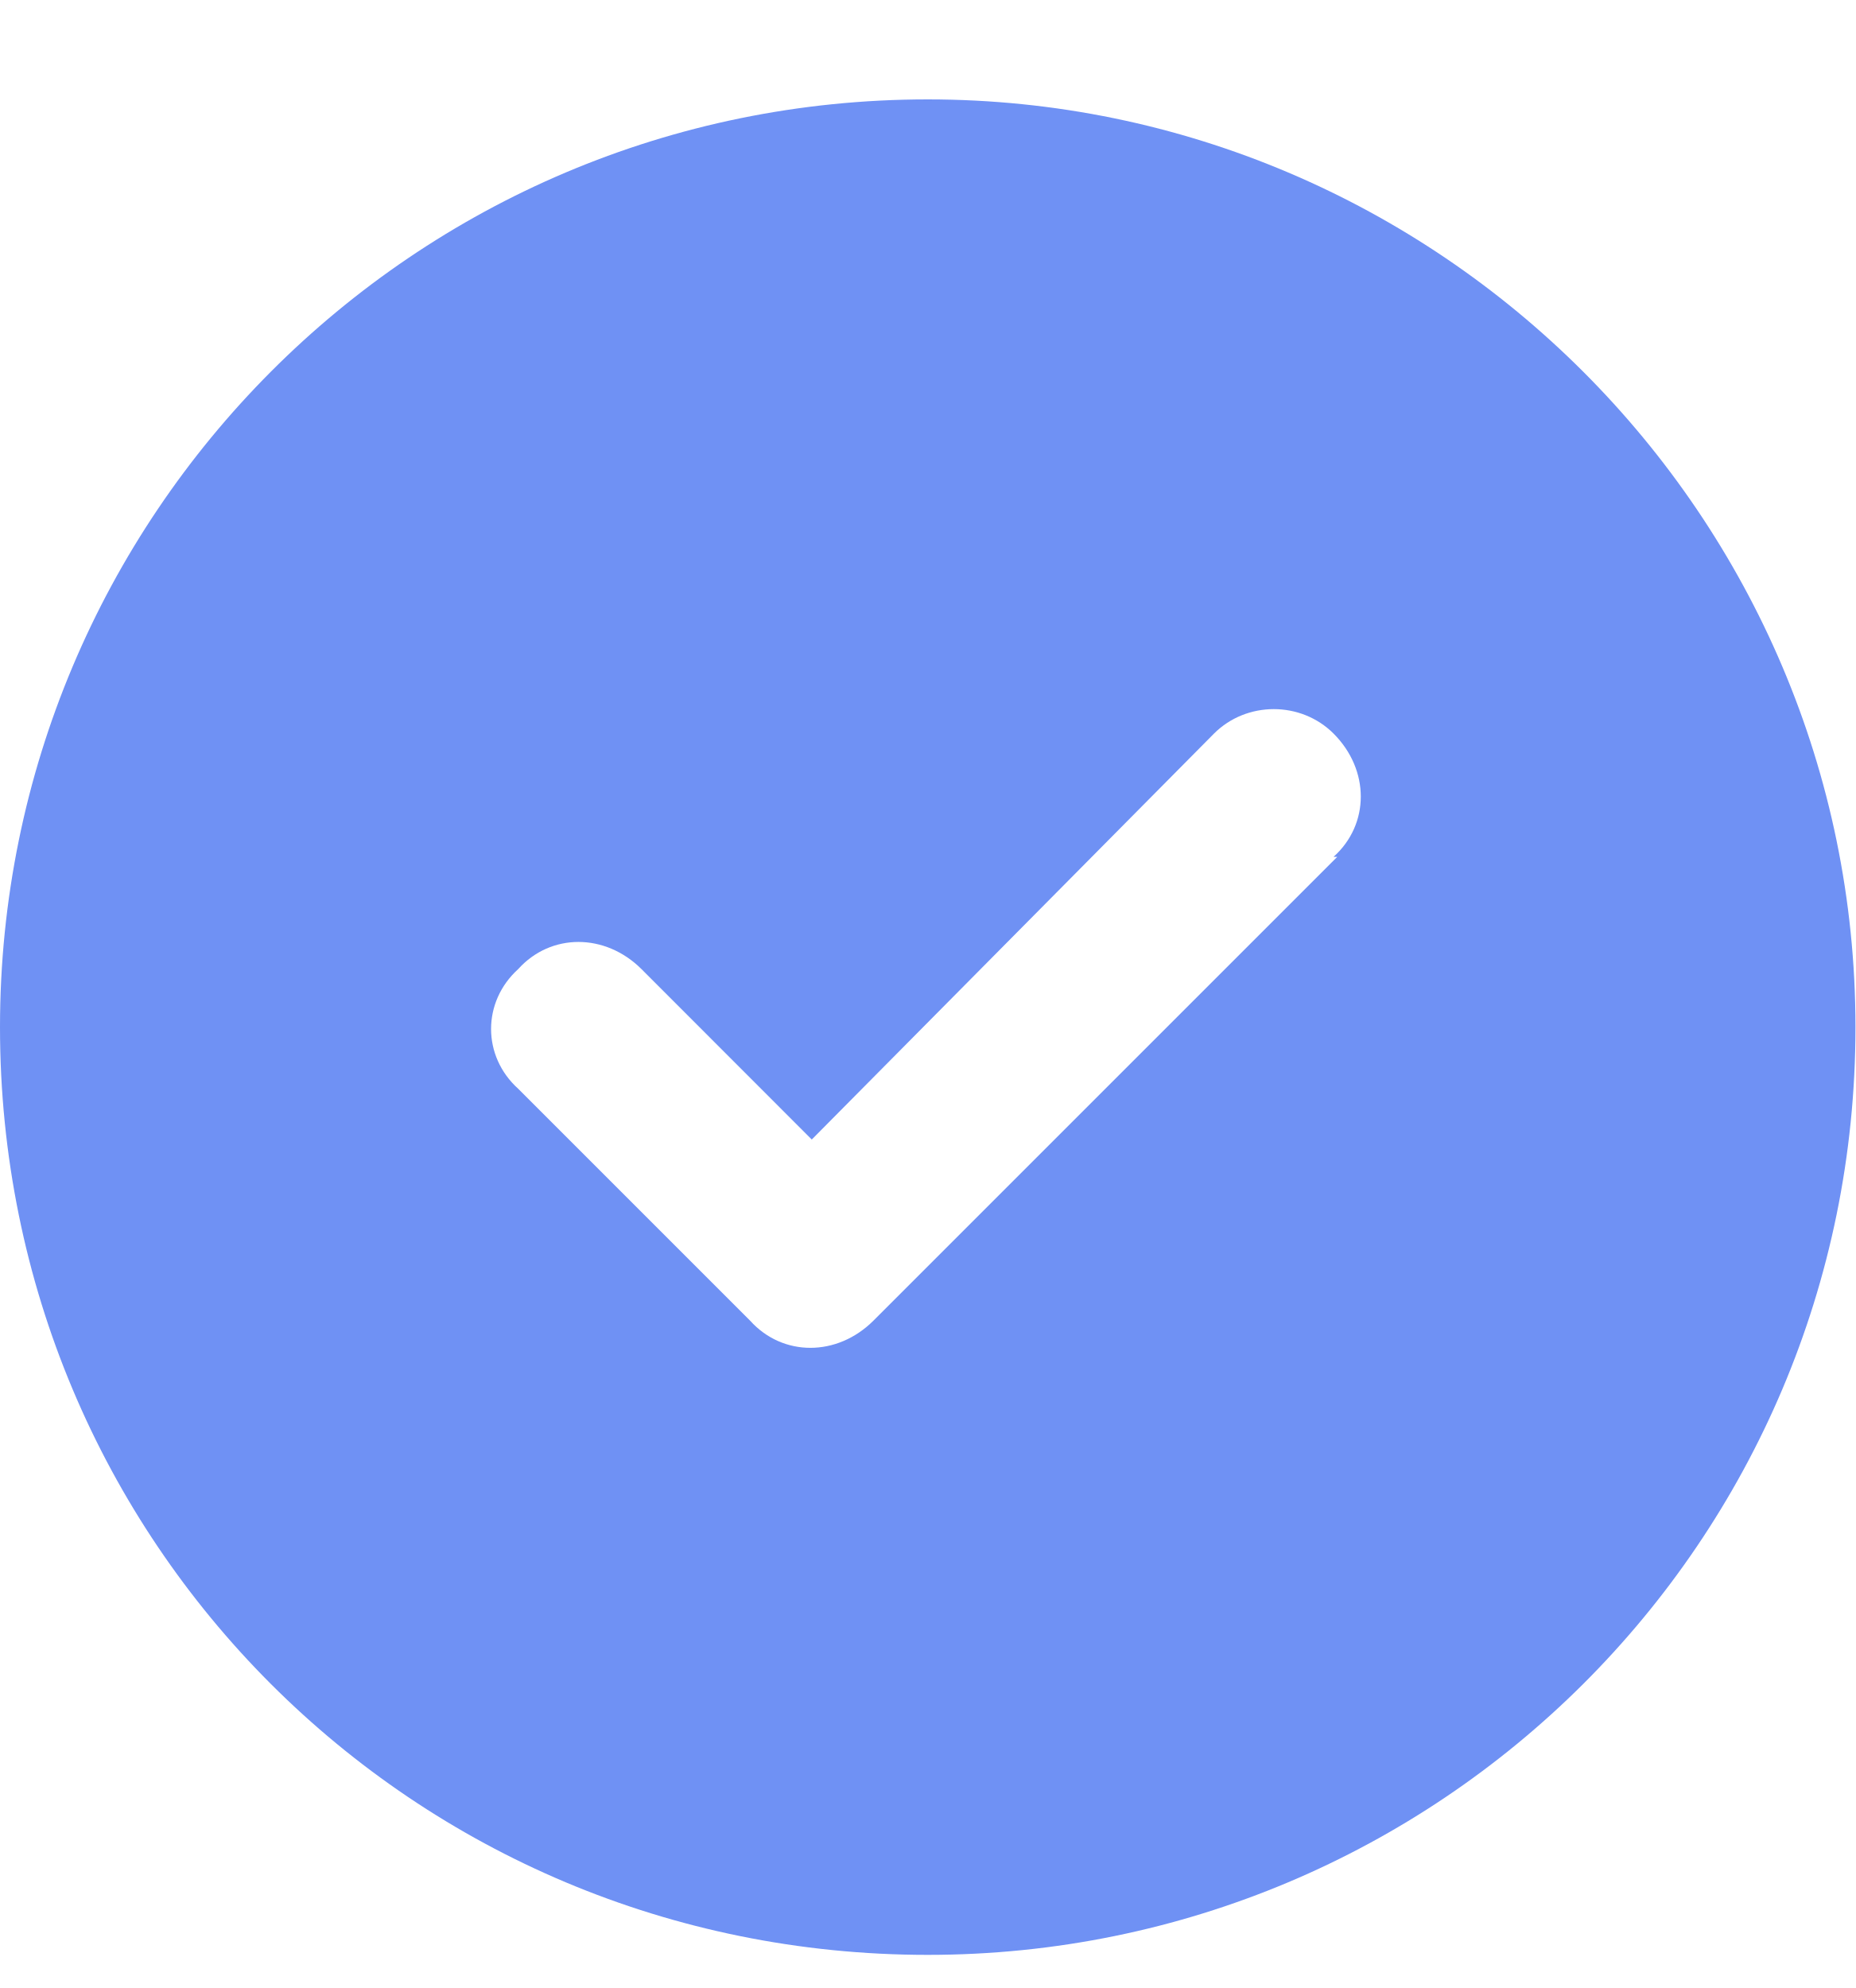
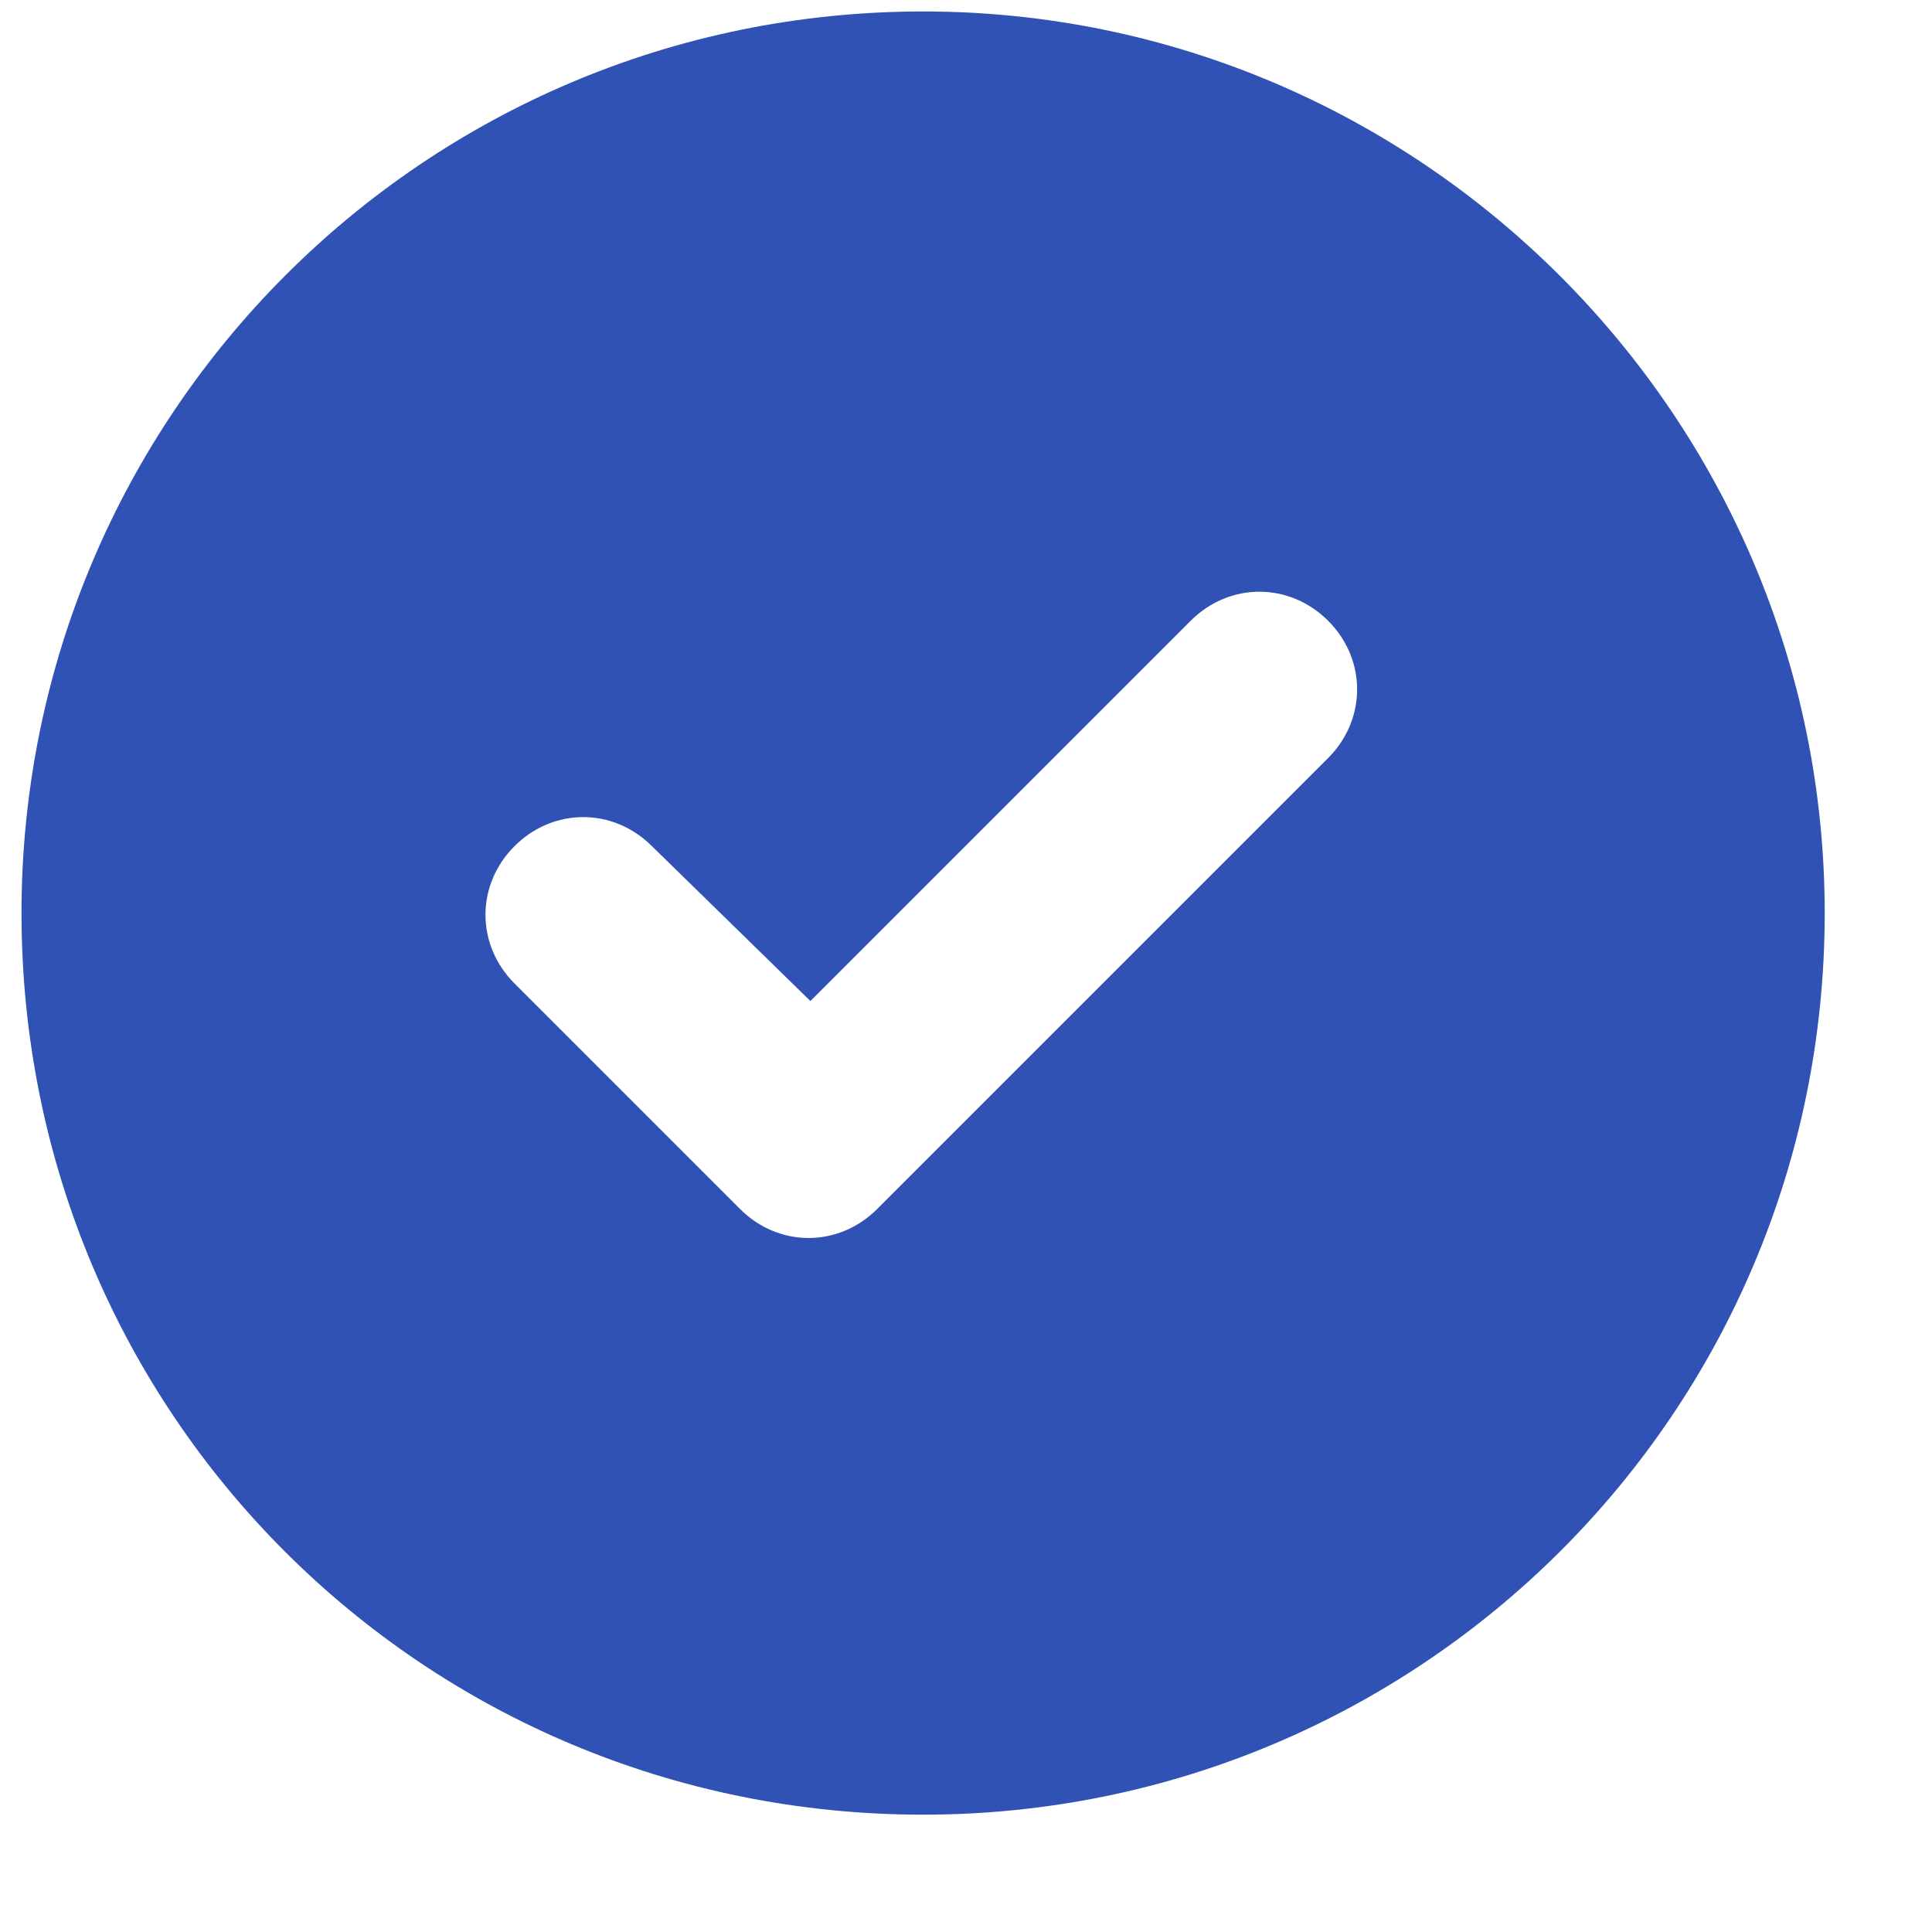
- <svg xmlns="http://www.w3.org/2000/svg" width="14" height="15" viewBox="0 0 14 15" fill="none">
-   <path d="M7 14.75C3.117 14.75 0 11.633 0 7.75C0 3.895 3.117 0.75 7 0.75C10.855 0.75 14 3.895 14 7.75C14 11.633 10.855 14.75 7 14.75ZM10.09 6.465H10.062C10.336 6.219 10.336 5.809 10.062 5.535C9.816 5.289 9.406 5.289 9.16 5.535L6.125 8.598L4.84 7.312C4.566 7.039 4.156 7.039 3.91 7.312C3.637 7.559 3.637 7.969 3.91 8.215L5.66 9.965C5.906 10.238 6.316 10.238 6.59 9.965L10.09 6.465Z" fill="#6F91F4" />
+ <svg xmlns="http://www.w3.org/2000/svg" width="15" height="15" viewBox="0 0 15 15" fill="none">
+   <path d="M0.167 7.089C0.167 3.233 3.284 0.089 7.167 0.089C11.022 0.089 14.167 3.233 14.167 7.089C14.167 10.972 11.022 14.089 7.167 14.089C3.284 14.089 0.167 10.972 0.167 7.089ZM10.311 5.886C10.612 5.585 10.612 5.12 10.311 4.819C10.01 4.519 9.546 4.519 9.245 4.819L6.292 7.772L5.061 6.569C4.76 6.269 4.296 6.269 3.995 6.569C3.694 6.87 3.694 7.335 3.995 7.636L5.745 9.386C6.046 9.687 6.51 9.687 6.811 9.386L10.311 5.886Z" fill="#3052B5" />
</svg>
